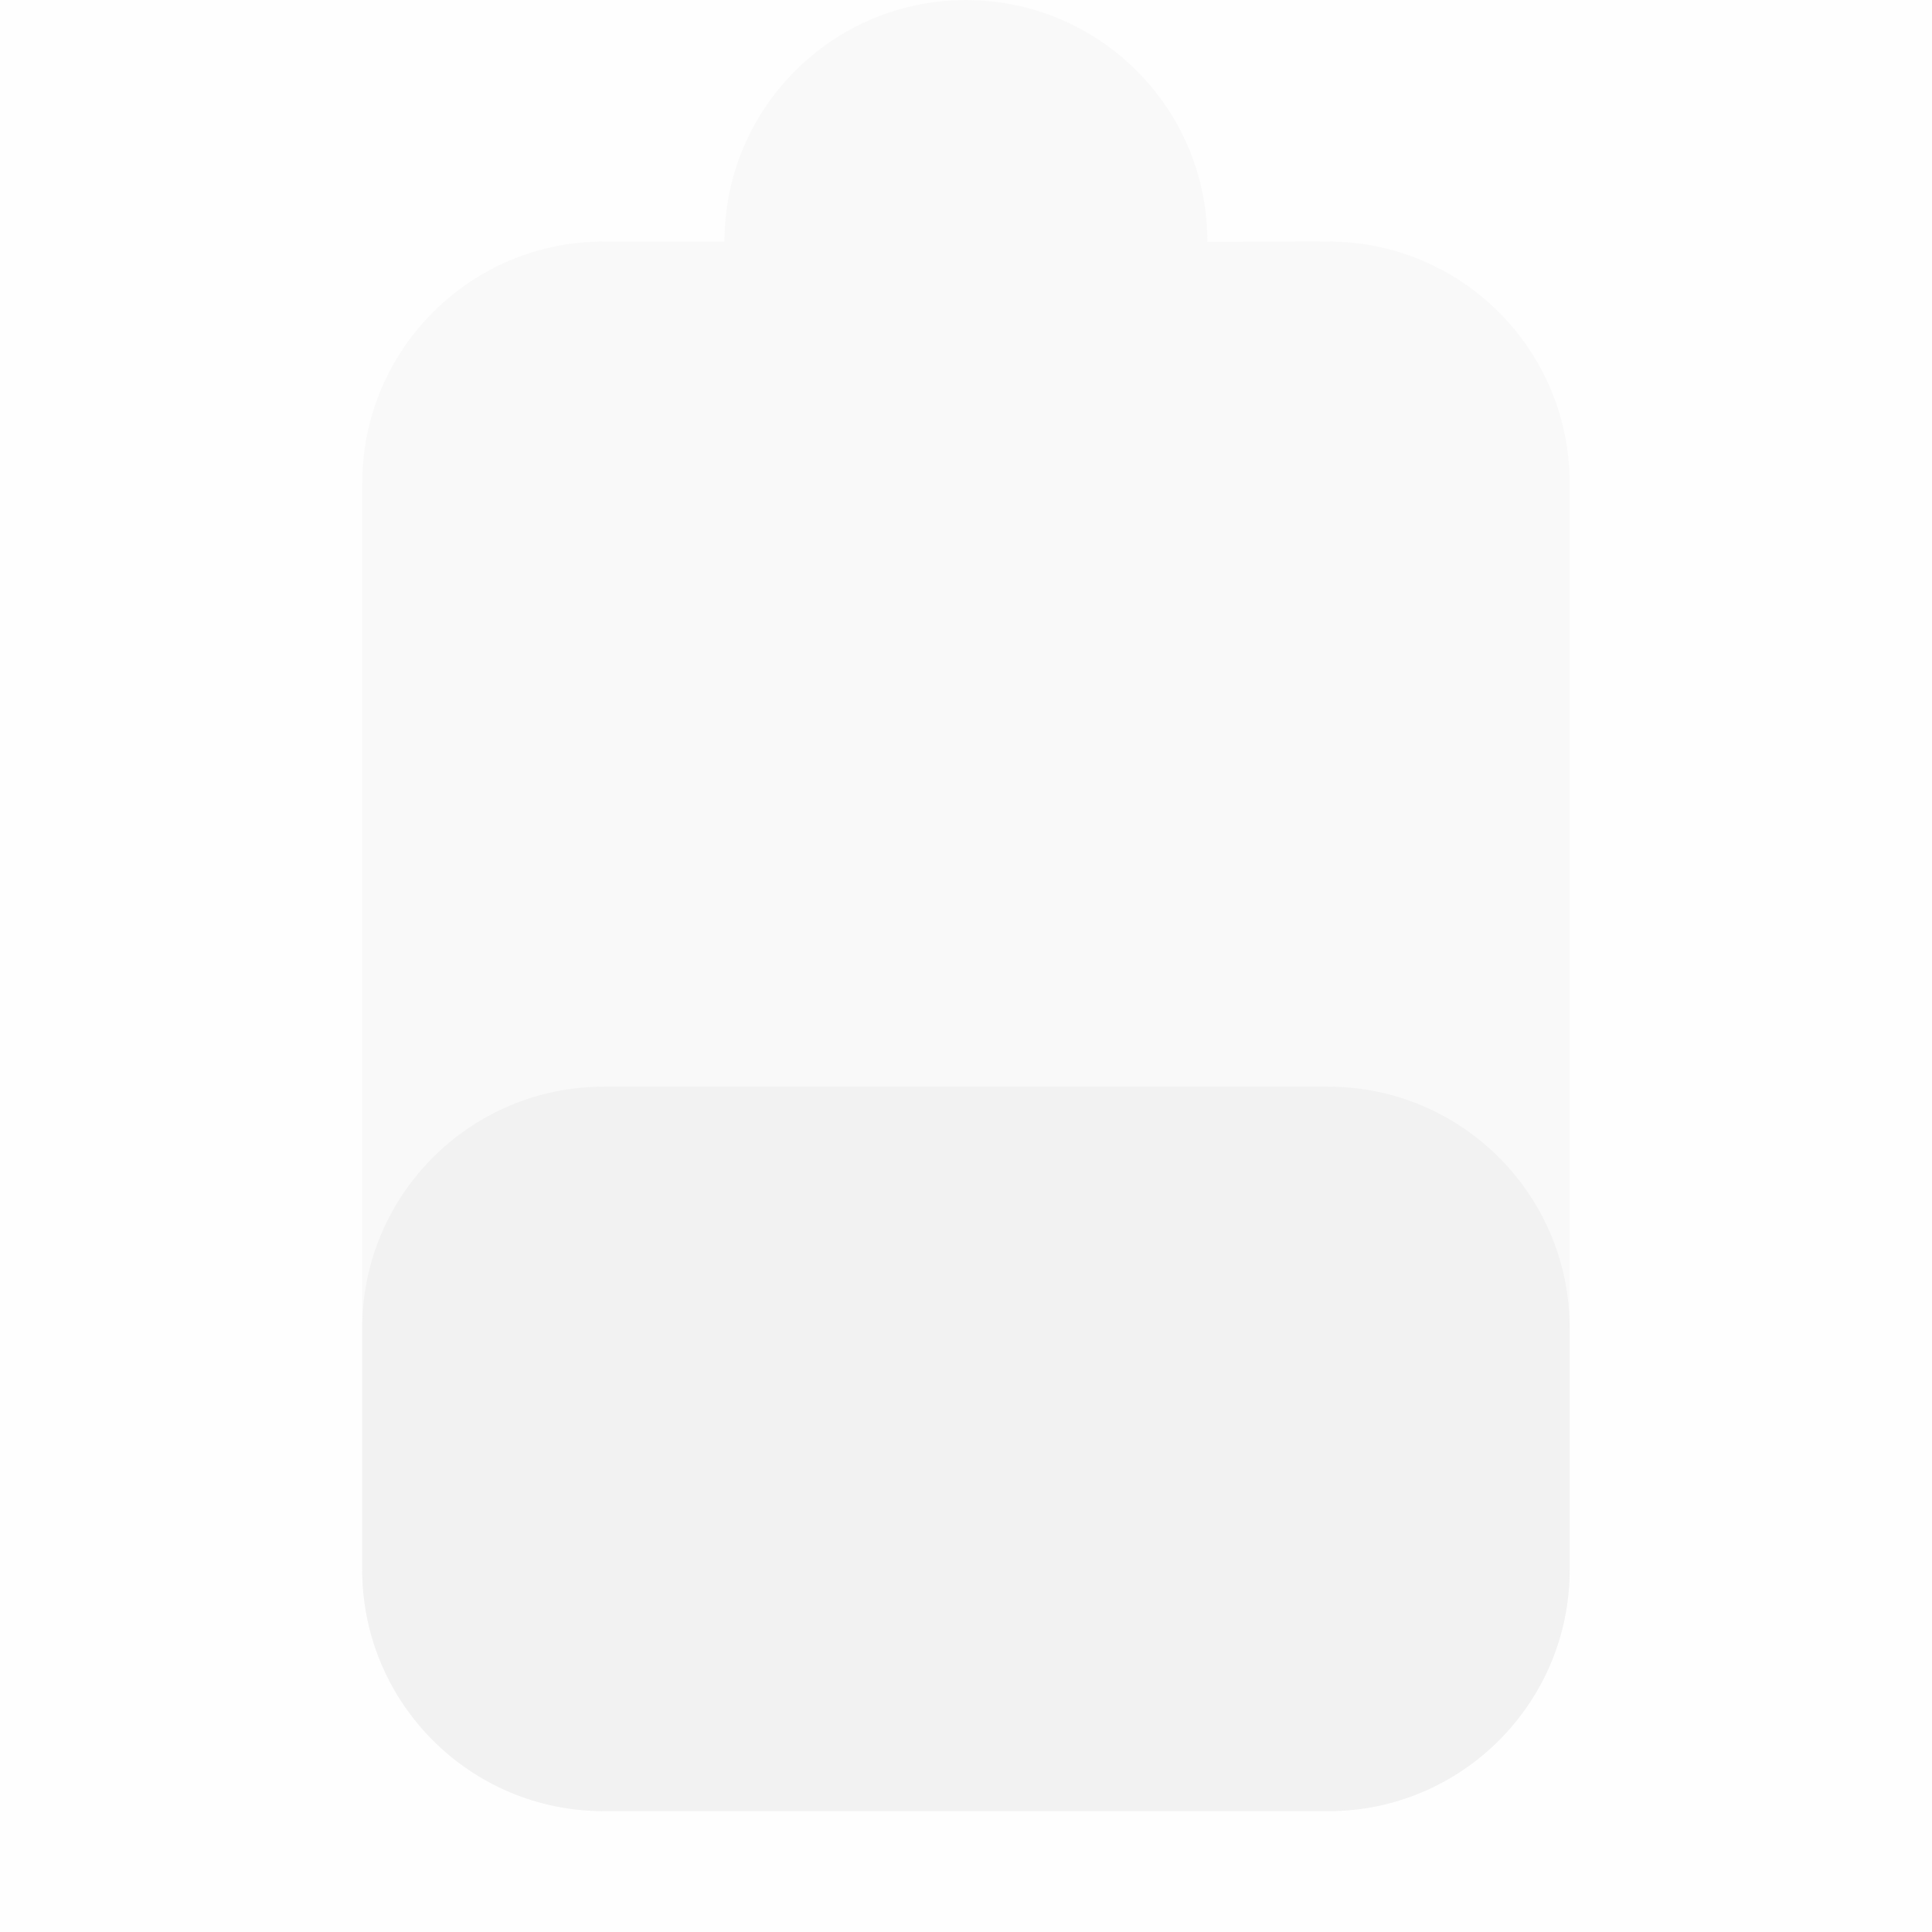
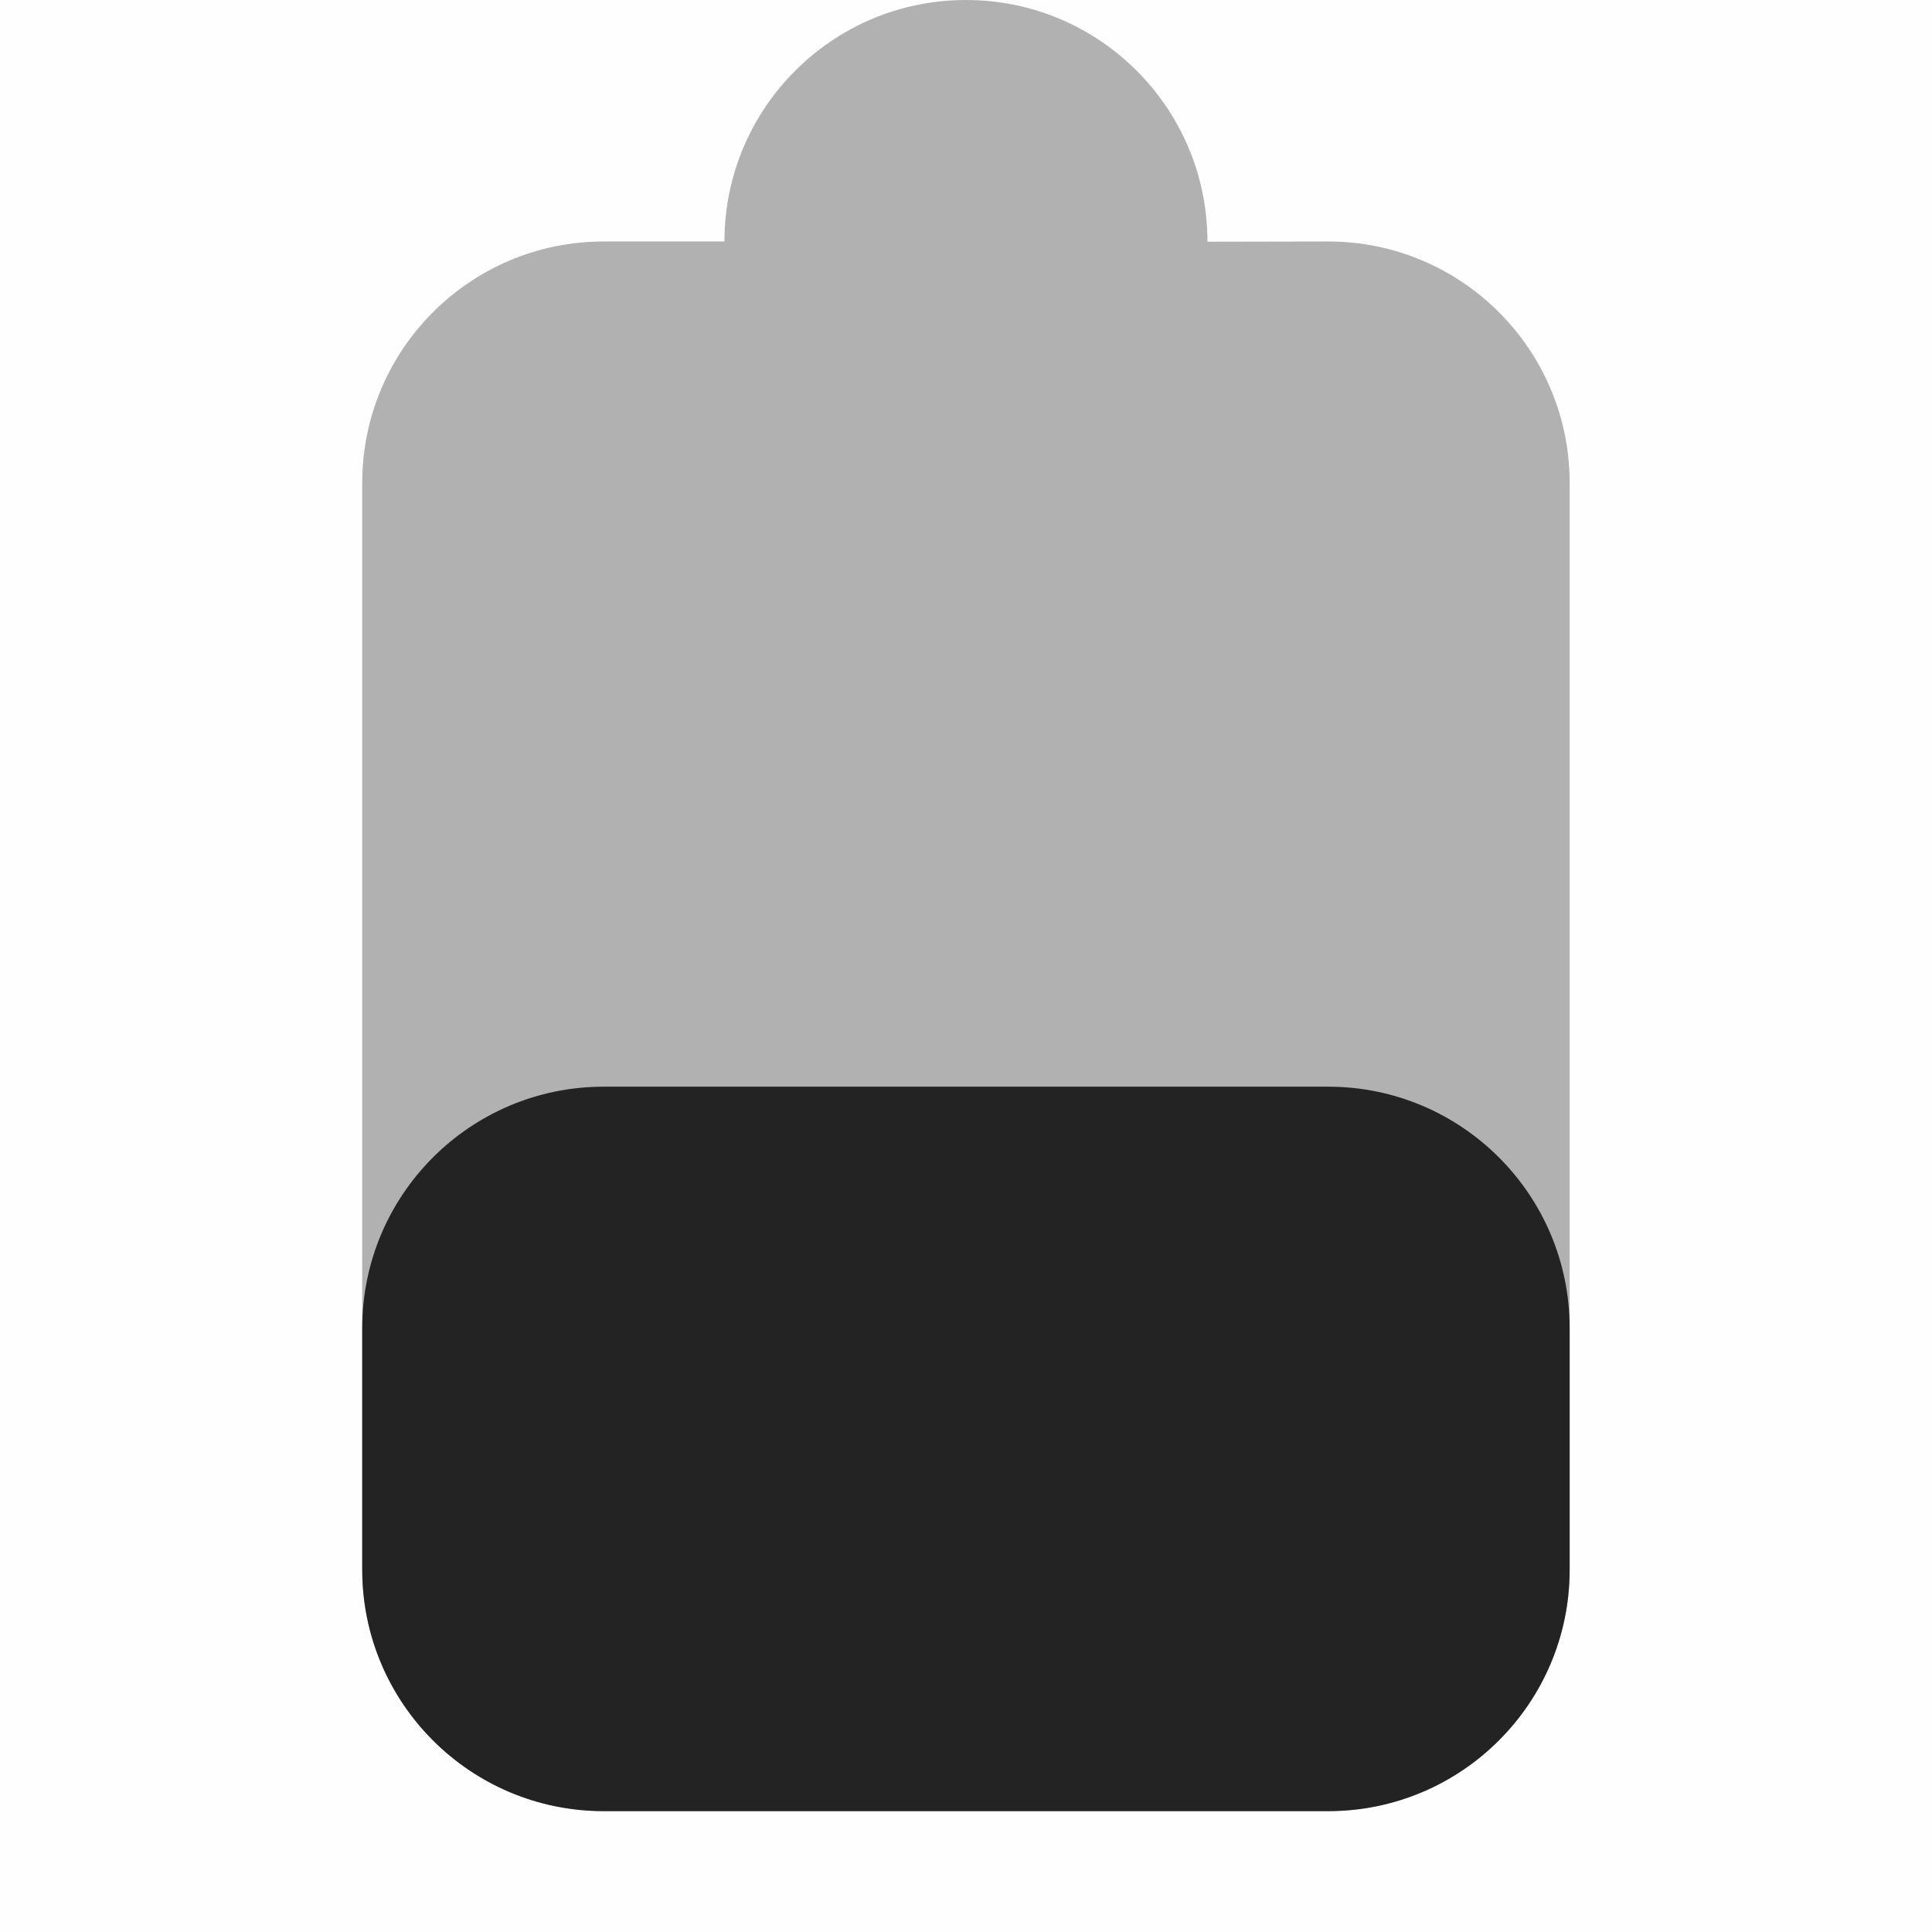
<svg xmlns="http://www.w3.org/2000/svg" viewBox="0 0 16 16.001">
  <g transform="translate(-265 391)">
    <path color="#ddd" d="M281-391v16h-16v-16z" fill="gray" fill-opacity=".01" />
-     <path d="M273-391a2 2 0 0 0-2 2h-1a2 2 0 0 0-2 2v9a2 2 0 0 0 2 2h6a2 2 0 0 0 2-2v-9a2 2 0 0 0-2-2l-1 .002V-389a2 2 0 0 0-2-2z" fill="#f2f2f2" opacity=".35" />
-     <rect fill="#f2f2f2" height="6" ry="2" width="10" x="268" y="-382" />
+     <path d="M273-391a2 2 0 0 0-2 2h-1a2 2 0 0 0-2 2v9a2 2 0 0 0 2 2h6a2 2 0 0 0 2-2v-9a2 2 0 0 0-2-2l-1 .002V-389a2 2 0 0 0-2-2z" fill="#232323" opacity=".35" />
+     <rect fill="#232323" height="6" ry="2" width="10" x="268" y="-382" />
  </g>
</svg>
